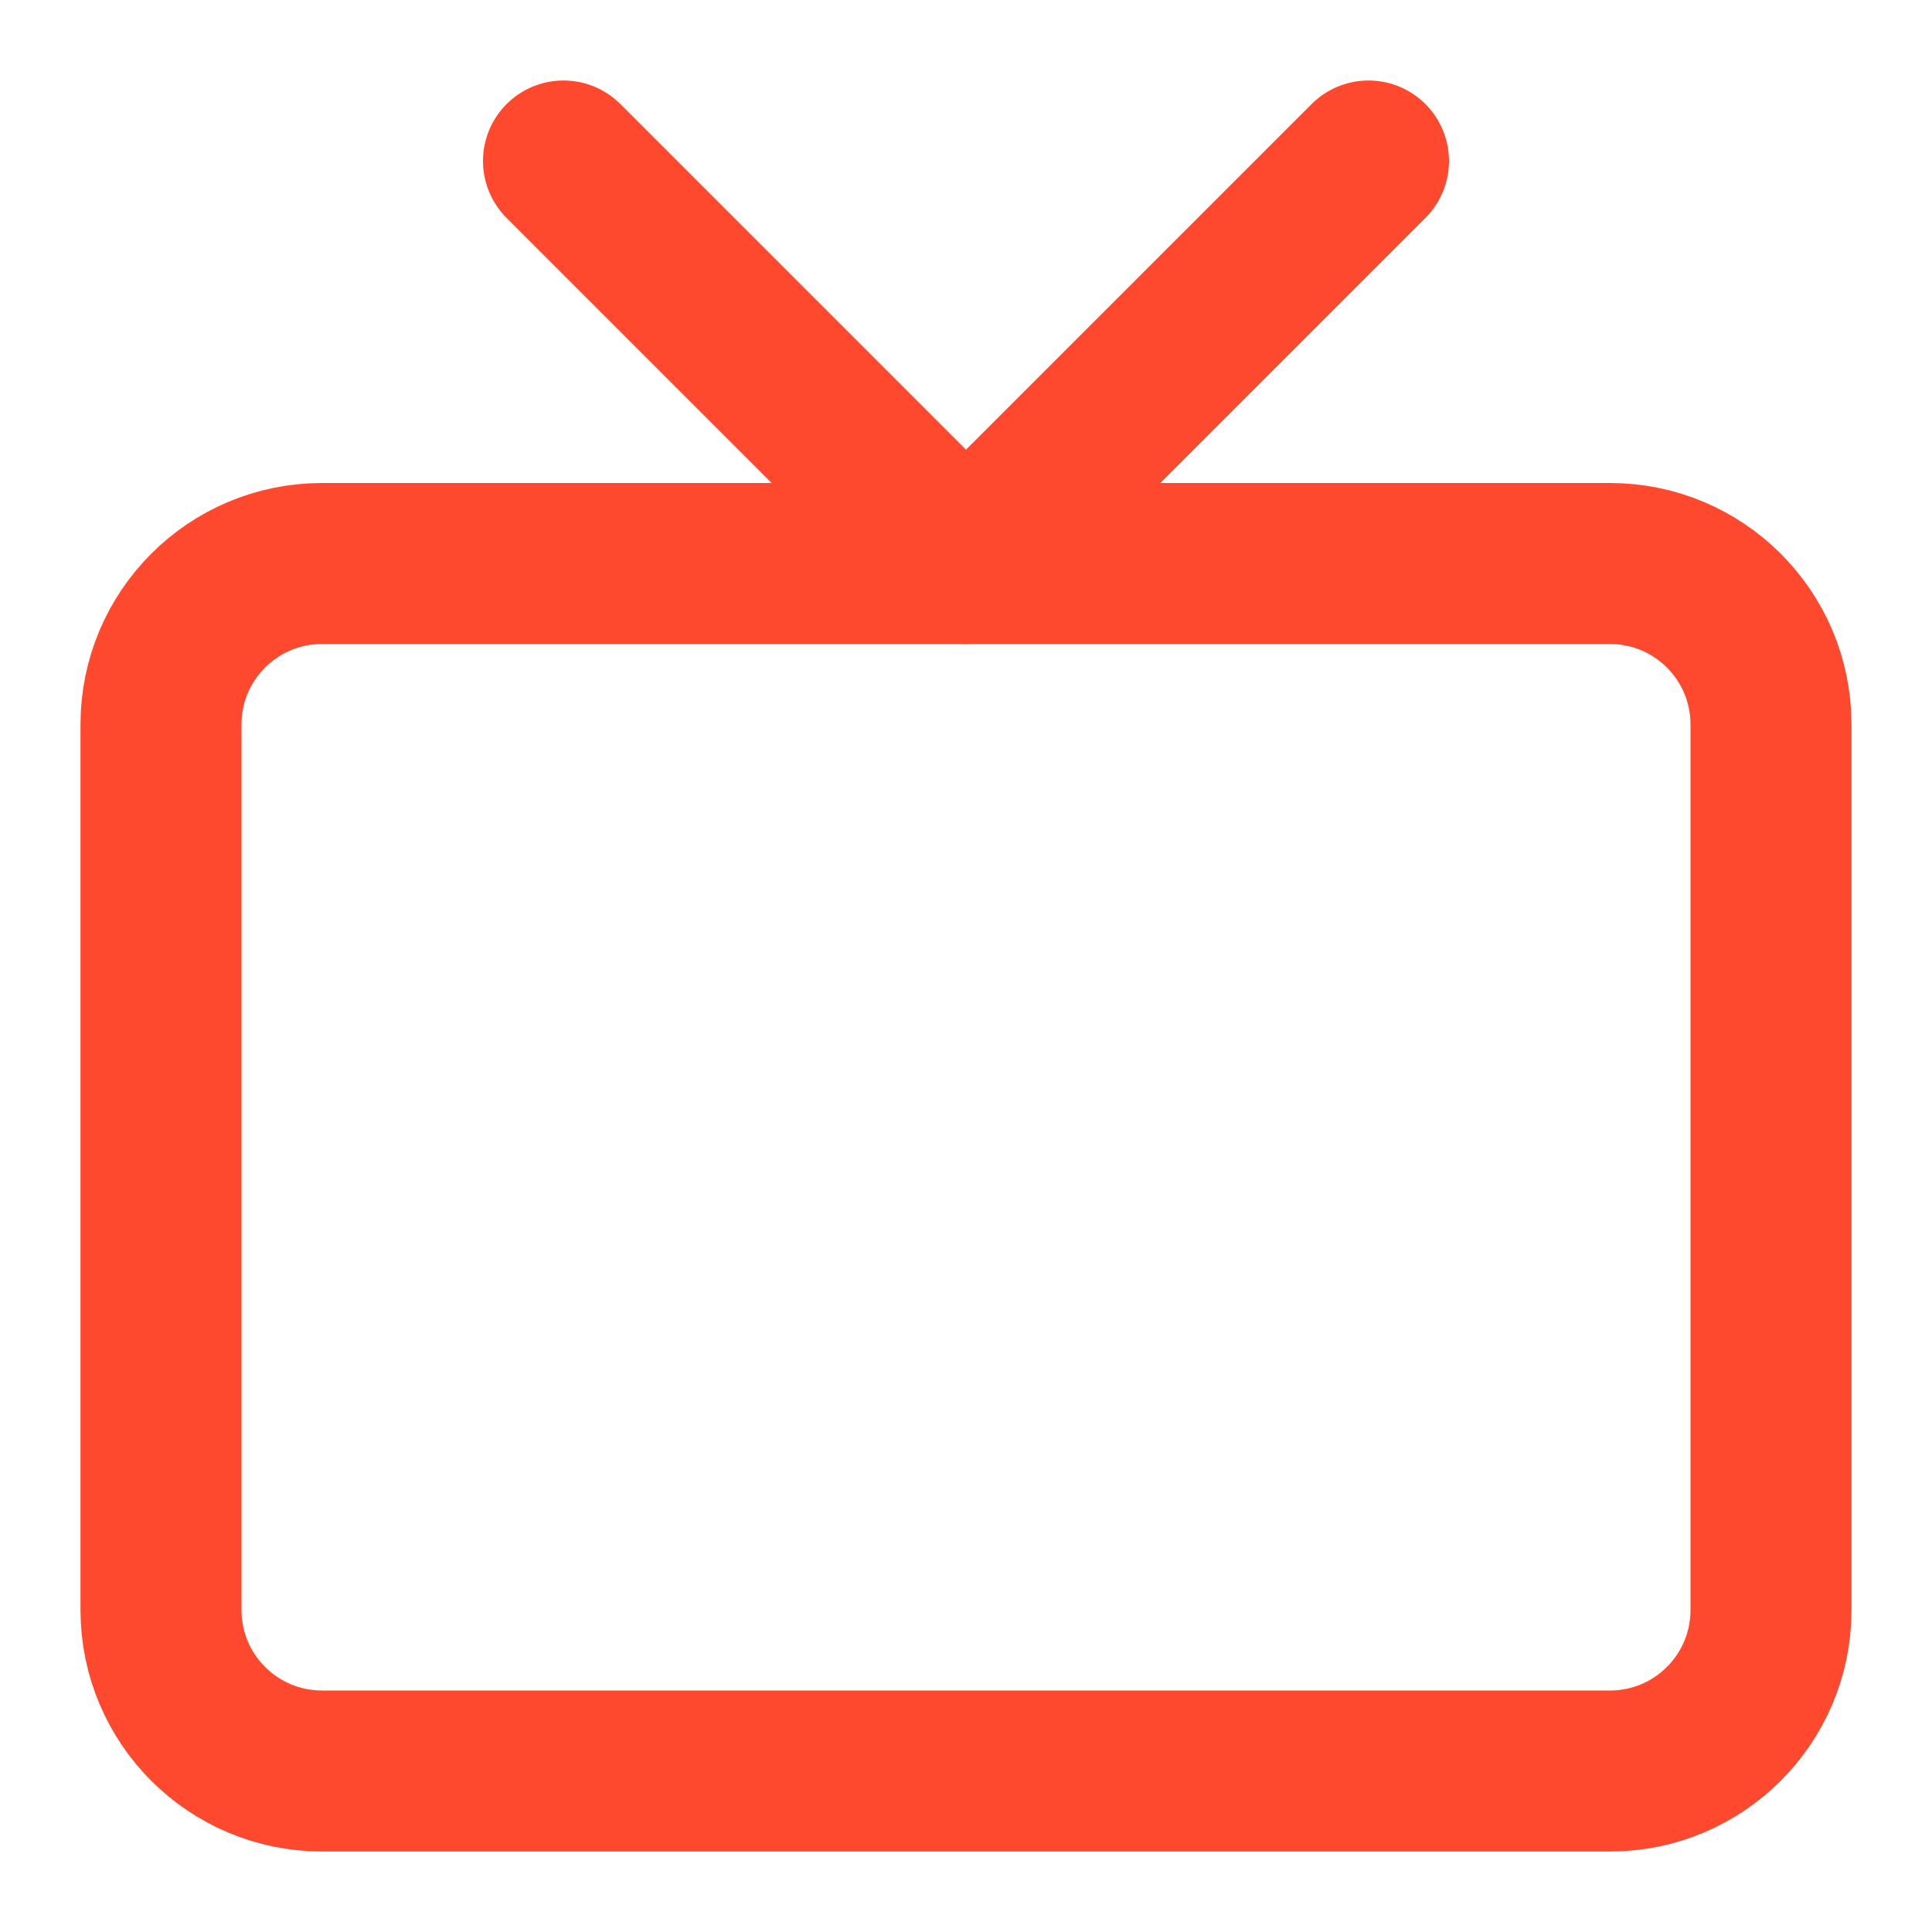
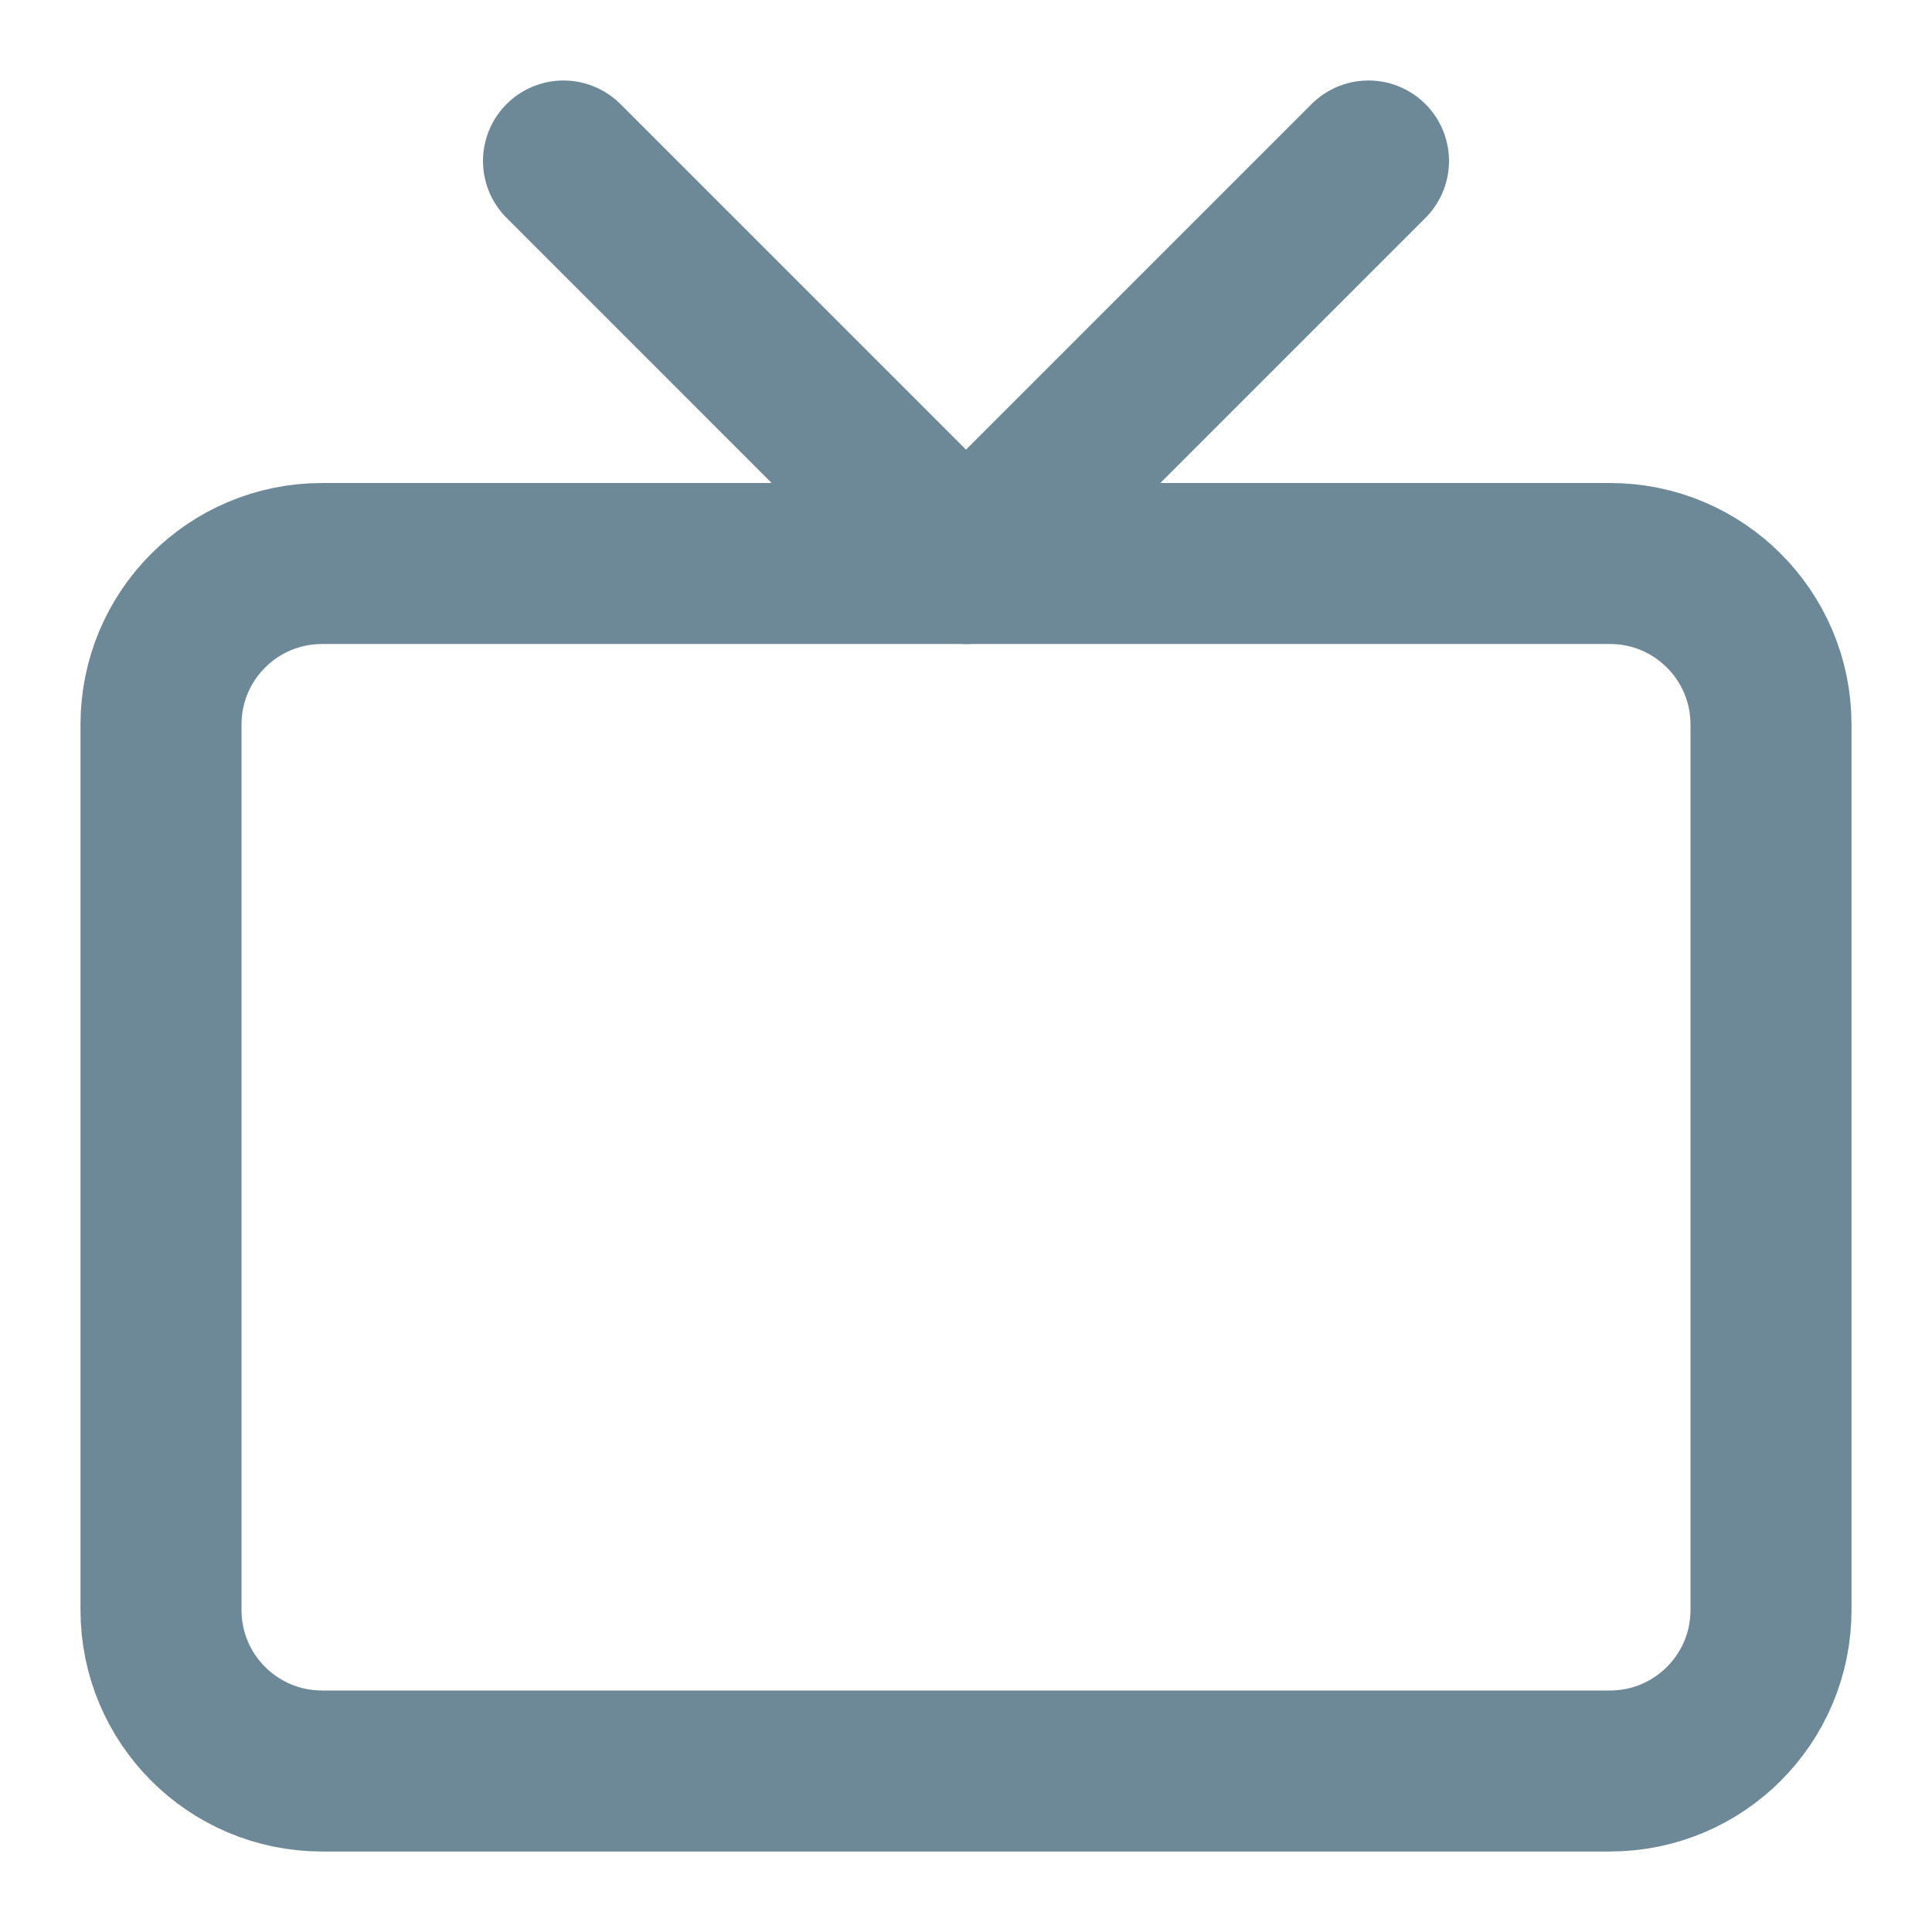
- <svg xmlns="http://www.w3.org/2000/svg" width="48" height="48" viewBox="0 0 24 24" fill="none" stroke="#FF492F" stroke-width="2" stroke-linecap="round" stroke-linejoin="round" class="feather feather-tv">
+ <svg xmlns="http://www.w3.org/2000/svg" width="48" height="48" viewBox="0 0 24 24" fill="none" stroke="#6d8897" stroke-width="2" stroke-linecap="round" stroke-linejoin="round" class="feather feather-tv">
  <rect x="2" y="7" width="20" height="15" rx="2" ry="2" />
  <polyline points="17 2 12 7 7 2" />
</svg>
